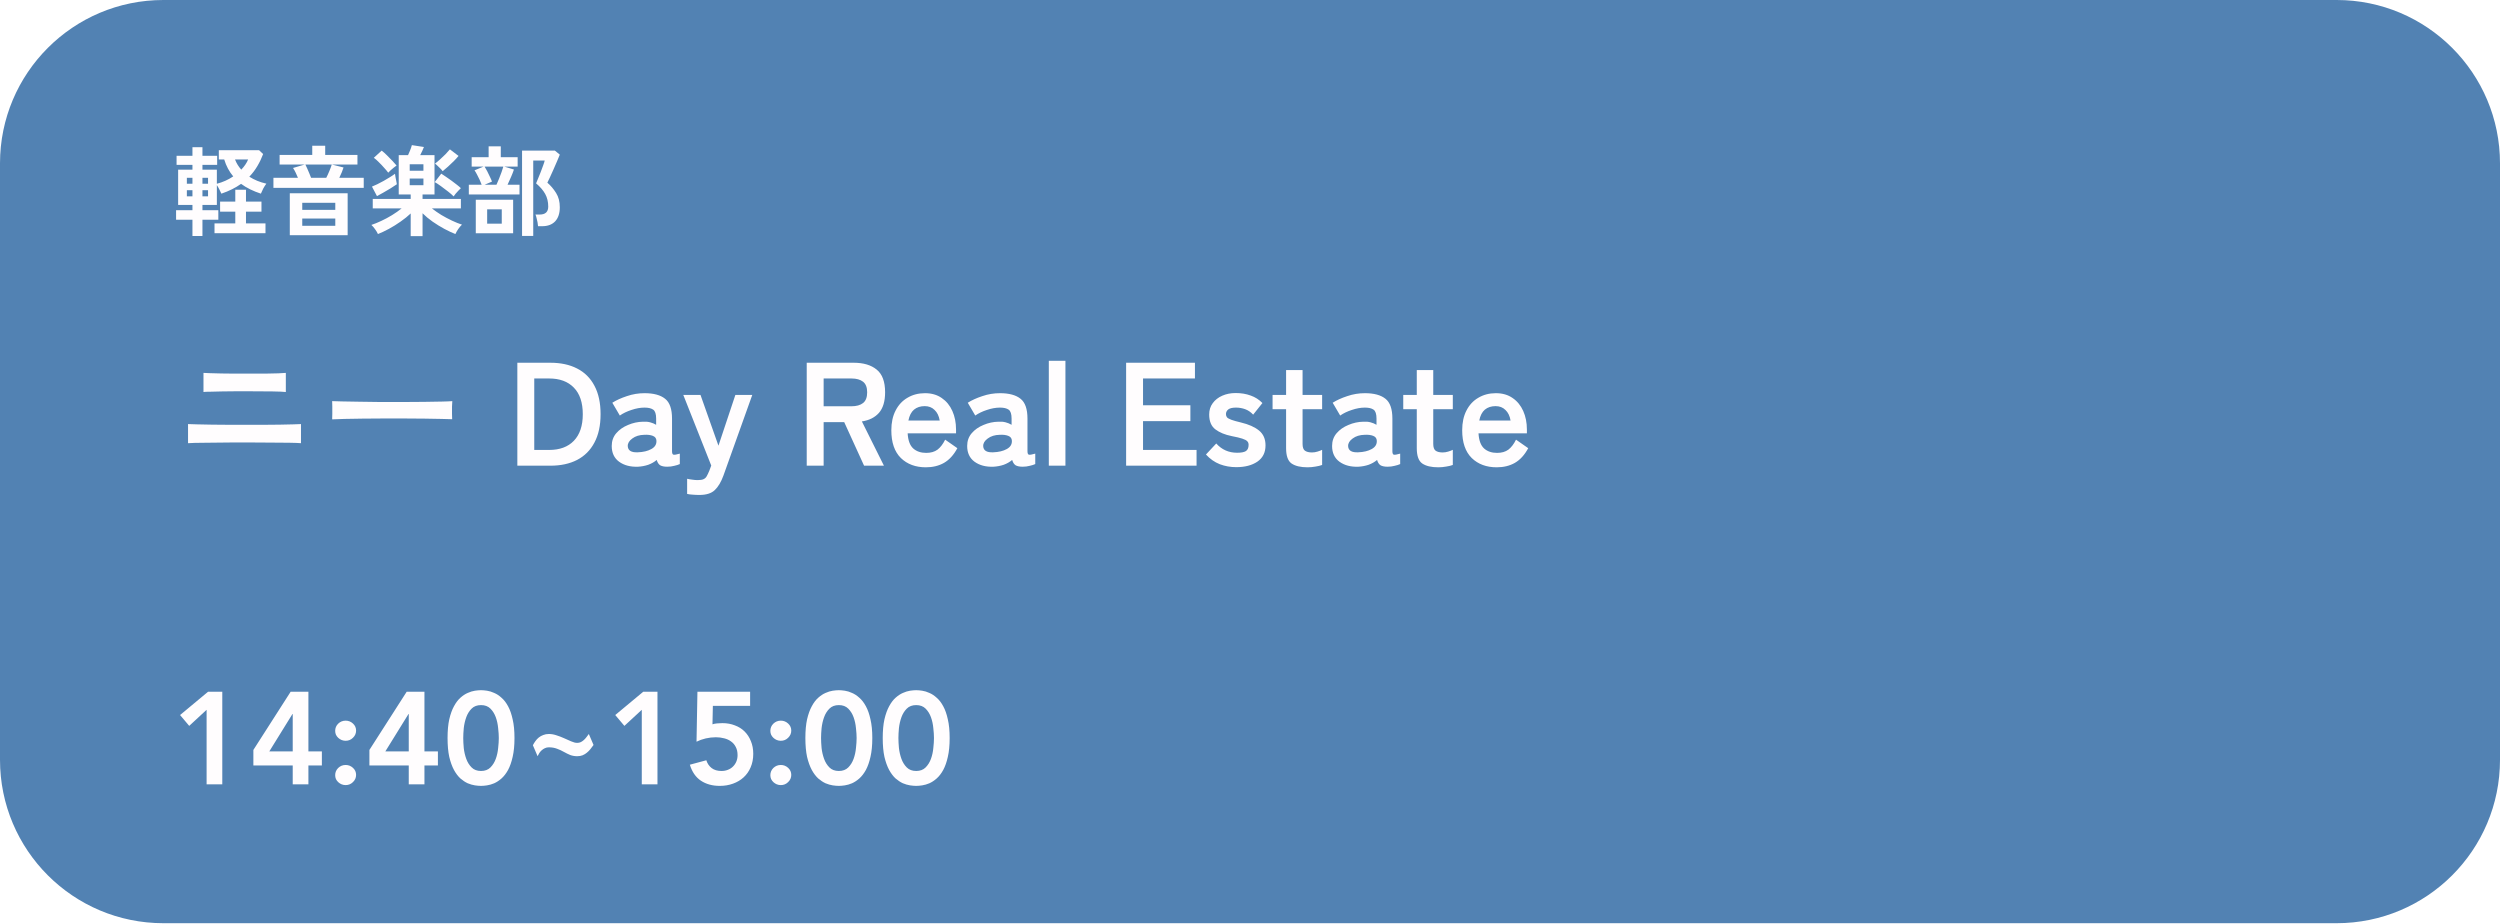
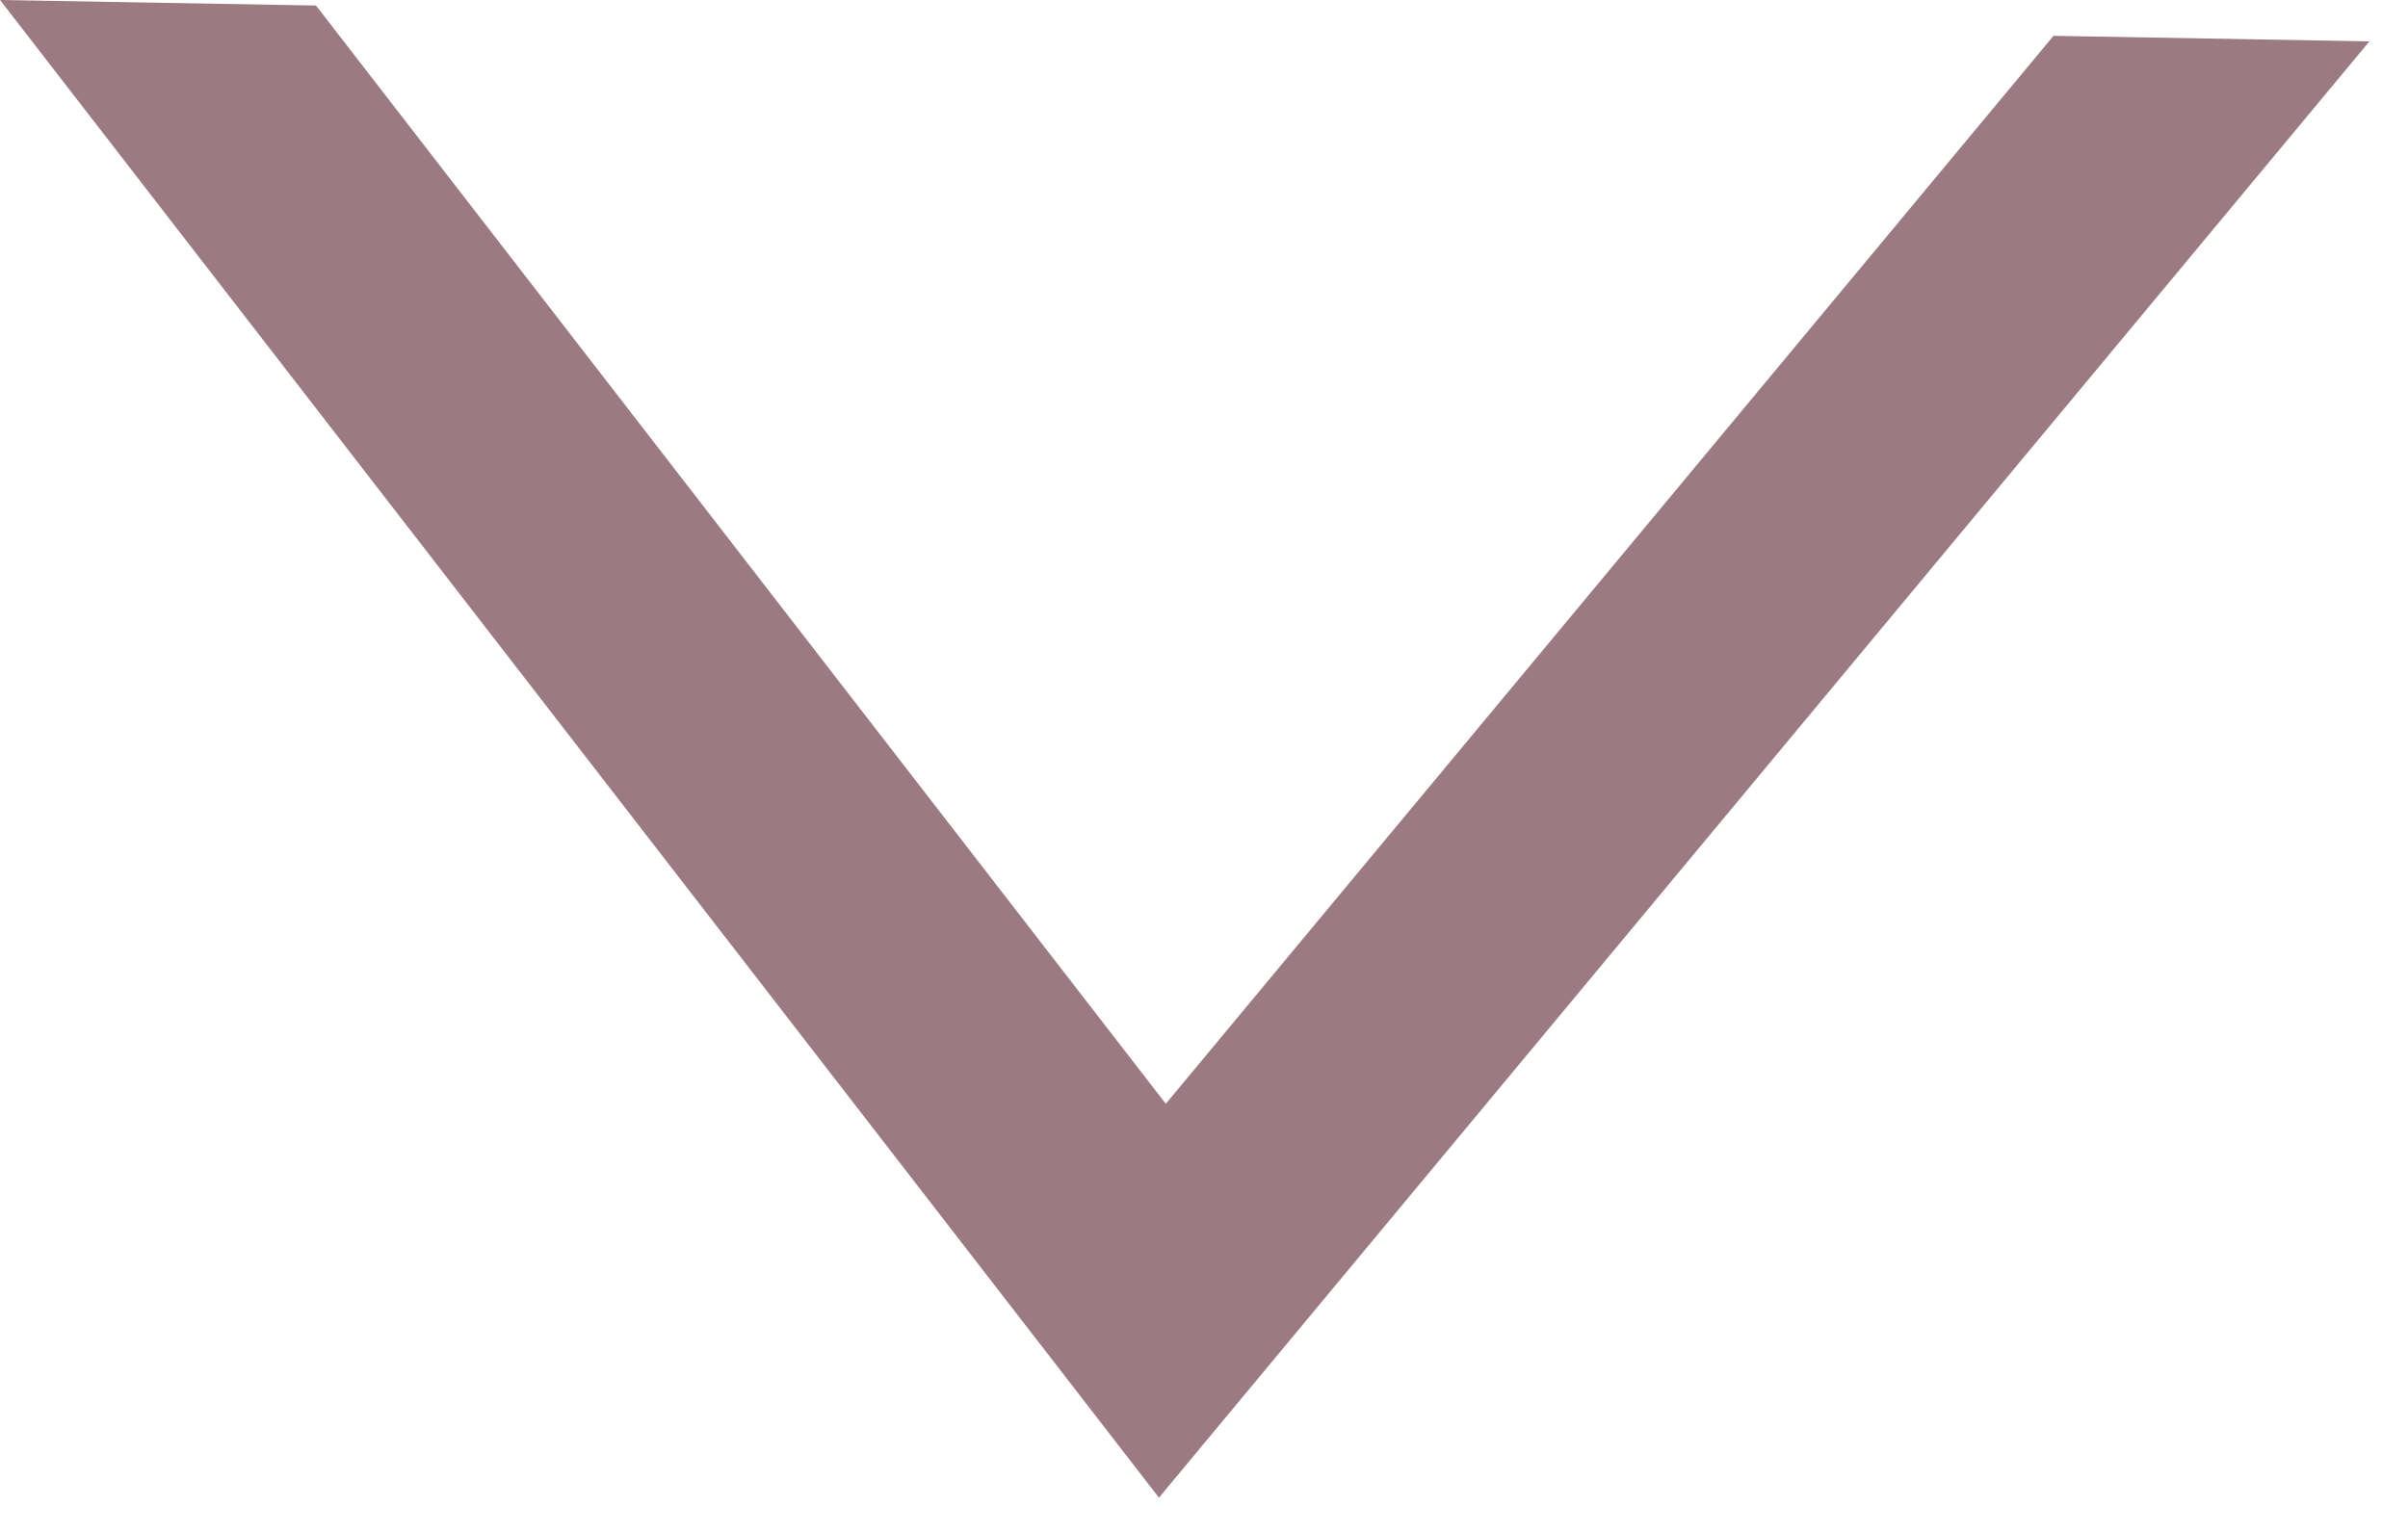
- <svg xmlns="http://www.w3.org/2000/svg" width="306" height="113" viewBox="0 0 306 113" fill="none">
-   <rect width="306" height="113" rx="20" fill="#5282B3" />
-   <path d="M23.556 28.888V26.896H21.552V25.732H23.556V25.084H21.804V20.764H23.556V20.176H21.612V19.072H23.556V18.016H24.78V19.072H26.58V20.176H24.78V20.764H26.544V22.492C27.272 22.3 27.94 22 28.548 21.592C28.3 21.296 28.084 20.976 27.9 20.632C27.716 20.288 27.564 19.916 27.444 19.516H26.784V18.388H31.716L32.208 18.856C32.016 19.368 31.78 19.86 31.5 20.332C31.228 20.796 30.9 21.228 30.516 21.628C30.82 21.82 31.144 21.988 31.488 22.132C31.84 22.276 32.212 22.392 32.604 22.48C32.484 22.632 32.356 22.832 32.22 23.08C32.092 23.328 31.996 23.536 31.932 23.704C31.468 23.552 31.032 23.376 30.624 23.176C30.216 22.976 29.844 22.752 29.508 22.504C29.172 22.744 28.804 22.964 28.404 23.164C28.004 23.364 27.568 23.544 27.096 23.704C27.048 23.576 26.968 23.408 26.856 23.2C26.752 22.992 26.648 22.812 26.544 22.66V25.084H24.78V25.732H26.724V26.896H24.78V28.888H23.556ZM26.256 28.54V27.34H28.8V25.912H26.94V24.676H28.8V23.224H30.108V24.676H32.004V25.912H30.108V27.34H32.496V28.54H26.256ZM29.532 20.764C29.916 20.364 30.196 19.948 30.372 19.516H28.764C28.948 19.988 29.204 20.404 29.532 20.764ZM22.872 24.028H23.556V23.284H22.872V24.028ZM24.78 24.028H25.464V23.284H24.78V24.028ZM22.872 22.492H23.556V21.76H22.872V22.492ZM24.78 22.492H25.464V21.76H24.78V22.492ZM35.472 28.792V23.656H42.552V28.792H35.472ZM33.468 22.996V21.76H36.468C36.388 21.56 36.296 21.352 36.192 21.136C36.088 20.92 35.98 20.728 35.868 20.56L37.284 20.14H34.224V18.964H38.22V17.836H39.804V18.964H43.752V20.14H40.632L42.048 20.5C42.008 20.644 41.94 20.832 41.844 21.064C41.748 21.296 41.644 21.528 41.532 21.76H44.52V22.996H33.468ZM38.076 21.76H39.936C40.064 21.512 40.192 21.232 40.32 20.92C40.456 20.6 40.552 20.34 40.608 20.14H37.38C37.452 20.268 37.528 20.432 37.608 20.632C37.696 20.824 37.78 21.02 37.86 21.22C37.948 21.42 38.02 21.6 38.076 21.76ZM36.996 27.64H41.04V26.752H36.996V27.64ZM36.996 25.684H41.04V24.82H36.996V25.684ZM50.268 28.9V26.128C49.916 26.464 49.504 26.796 49.032 27.124C48.568 27.452 48.092 27.748 47.604 28.012C47.116 28.276 46.668 28.488 46.26 28.648C46.18 28.464 46.064 28.268 45.912 28.06C45.768 27.852 45.616 27.676 45.456 27.532C45.824 27.412 46.228 27.248 46.668 27.04C47.116 26.832 47.556 26.596 47.988 26.332C48.428 26.06 48.82 25.784 49.164 25.504H45.624V24.352H50.268V23.8H48.804V18.988H49.944C50.016 18.852 50.096 18.668 50.184 18.436C50.28 18.204 50.356 17.98 50.412 17.764L51.888 17.992C51.864 18.072 51.804 18.216 51.708 18.424C51.612 18.624 51.52 18.812 51.432 18.988H53.184V23.8H51.72V24.352H56.412V25.504H52.86C53.204 25.776 53.588 26.044 54.012 26.308C54.444 26.564 54.88 26.796 55.32 27.004C55.76 27.212 56.168 27.376 56.544 27.496C56.392 27.64 56.24 27.82 56.088 28.036C55.936 28.26 55.82 28.464 55.74 28.648C55.332 28.488 54.88 28.276 54.384 28.012C53.896 27.748 53.416 27.452 52.944 27.124C52.48 26.796 52.072 26.456 51.72 26.104V28.9H50.268ZM55.524 24.04C55.356 23.864 55.128 23.664 54.84 23.44C54.552 23.208 54.26 22.988 53.964 22.78C53.668 22.564 53.416 22.4 53.208 22.288L54.012 21.256C54.18 21.36 54.372 21.488 54.588 21.64C54.812 21.792 55.04 21.952 55.272 22.12C55.504 22.288 55.72 22.452 55.92 22.612C56.128 22.772 56.292 22.912 56.412 23.032C56.324 23.112 56.22 23.216 56.1 23.344C55.98 23.464 55.868 23.588 55.764 23.716C55.66 23.844 55.58 23.952 55.524 24.04ZM46.14 24.004L45.528 22.84C45.712 22.768 45.928 22.672 46.176 22.552C46.432 22.424 46.692 22.288 46.956 22.144C47.228 21.992 47.484 21.84 47.724 21.688C47.972 21.536 48.18 21.396 48.348 21.268C48.364 21.372 48.384 21.508 48.408 21.676C48.44 21.836 48.472 21.996 48.504 22.156C48.536 22.316 48.56 22.448 48.576 22.552C48.36 22.704 48.096 22.876 47.784 23.068C47.48 23.252 47.18 23.428 46.884 23.596C46.588 23.764 46.34 23.9 46.14 24.004ZM54.18 20.956C54.132 20.876 54.048 20.776 53.928 20.656C53.808 20.528 53.684 20.408 53.556 20.296C53.436 20.176 53.332 20.088 53.244 20.032C53.412 19.904 53.612 19.736 53.844 19.528C54.076 19.32 54.304 19.104 54.528 18.88C54.752 18.648 54.932 18.448 55.068 18.28L56.124 19.084C55.98 19.268 55.792 19.476 55.56 19.708C55.328 19.94 55.088 20.168 54.84 20.392C54.6 20.608 54.38 20.796 54.18 20.956ZM47.52 21.136C47.392 20.96 47.224 20.76 47.016 20.536C46.816 20.304 46.604 20.08 46.38 19.864C46.164 19.64 45.956 19.456 45.756 19.312L46.716 18.436C46.908 18.58 47.12 18.768 47.352 19C47.592 19.232 47.82 19.464 48.036 19.696C48.252 19.92 48.42 20.108 48.54 20.26C48.452 20.316 48.34 20.4 48.204 20.512C48.076 20.616 47.948 20.724 47.82 20.836C47.7 20.948 47.6 21.048 47.52 21.136ZM50.148 22.672H51.828V21.856H50.148V22.672ZM50.148 20.896H51.828V20.104H50.148V20.896ZM63.9 28.876V18.436H67.92L68.52 18.928C68.448 19.12 68.34 19.38 68.196 19.708C68.06 20.028 67.912 20.368 67.752 20.728C67.592 21.08 67.444 21.408 67.308 21.712C67.172 22.008 67.068 22.224 66.996 22.36C67.404 22.712 67.76 23.132 68.064 23.62C68.368 24.1 68.52 24.684 68.52 25.372C68.52 26.108 68.332 26.68 67.956 27.088C67.58 27.488 67.044 27.688 66.348 27.688H65.856C65.848 27.552 65.828 27.396 65.796 27.22C65.764 27.036 65.724 26.86 65.676 26.692C65.636 26.516 65.592 26.372 65.544 26.26H66.06C66.756 26.26 67.104 25.936 67.104 25.288C67.104 24.704 66.98 24.188 66.732 23.74C66.484 23.292 66.112 22.86 65.616 22.444C65.664 22.332 65.74 22.148 65.844 21.892C65.948 21.636 66.06 21.36 66.18 21.064C66.3 20.76 66.404 20.48 66.492 20.224C66.588 19.96 66.648 19.768 66.672 19.648H65.268V28.876H63.9ZM57.384 23.8V22.612H58.956C58.892 22.428 58.808 22.224 58.704 22C58.6 21.776 58.492 21.56 58.38 21.352C58.268 21.136 58.168 20.968 58.08 20.848L59.184 20.392H57.732V19.24H59.808V17.908H61.296V19.24H63.36V20.392H61.728L62.904 20.752C62.824 21 62.708 21.3 62.556 21.652C62.412 21.996 62.268 22.316 62.124 22.612H63.588V23.8H57.384ZM58.236 28.552V24.448H62.808V28.552H58.236ZM59.316 22.612H60.768C60.864 22.404 60.968 22.16 61.08 21.88C61.192 21.6 61.296 21.328 61.392 21.064C61.488 20.792 61.56 20.568 61.608 20.392H59.316C59.412 20.544 59.52 20.736 59.64 20.968C59.76 21.2 59.872 21.432 59.976 21.664C60.088 21.888 60.168 22.076 60.216 22.228L59.316 22.612ZM59.628 27.376H61.416V25.624H59.628V27.376Z" fill="#FFFDFE" />
-   <path d="M23.016 54.246V51.906C23.244 51.918 23.616 51.93 24.132 51.942C24.648 51.954 25.248 51.966 25.932 51.978C26.616 51.99 27.336 51.996 28.092 51.996C28.848 51.996 29.574 51.996 30.27 51.996C30.942 51.996 31.62 51.996 32.304 51.996C33 51.984 33.654 51.978 34.266 51.978C34.89 51.966 35.43 51.954 35.886 51.942C36.342 51.93 36.66 51.918 36.84 51.906V54.246C36.588 54.222 36.12 54.204 35.436 54.192C34.764 54.18 33.972 54.174 33.06 54.174C32.16 54.162 31.23 54.156 30.27 54.156C29.814 54.156 29.292 54.156 28.704 54.156C28.128 54.156 27.54 54.162 26.94 54.174C26.34 54.174 25.77 54.18 25.23 54.192C24.69 54.192 24.222 54.198 23.826 54.21C23.442 54.222 23.172 54.234 23.016 54.246ZM24.906 47.982V45.642C25.086 45.654 25.368 45.666 25.752 45.678C26.136 45.69 26.586 45.702 27.102 45.714C27.63 45.726 28.176 45.732 28.74 45.732C29.316 45.732 29.88 45.732 30.432 45.732C31.14 45.732 31.806 45.732 32.43 45.732C33.066 45.72 33.612 45.708 34.068 45.696C34.524 45.672 34.83 45.654 34.986 45.642V47.982C34.686 47.946 34.134 47.922 33.33 47.91C32.538 47.898 31.572 47.892 30.432 47.892C29.976 47.892 29.46 47.892 28.884 47.892C28.32 47.892 27.762 47.898 27.21 47.91C26.658 47.922 26.172 47.934 25.752 47.946C25.332 47.946 25.05 47.958 24.906 47.982ZM40.656 51.33C40.668 51.162 40.674 50.934 40.674 50.646C40.674 50.358 40.674 50.07 40.674 49.782C40.674 49.494 40.668 49.266 40.656 49.098C40.884 49.11 41.286 49.122 41.862 49.134C42.45 49.146 43.146 49.158 43.95 49.17C44.766 49.182 45.636 49.194 46.56 49.206C47.484 49.206 48.408 49.206 49.332 49.206C50.256 49.206 51.126 49.2 51.942 49.188C52.77 49.176 53.484 49.164 54.084 49.152C54.684 49.14 55.11 49.122 55.362 49.098C55.35 49.254 55.338 49.476 55.326 49.764C55.326 50.052 55.326 50.346 55.326 50.646C55.338 50.934 55.344 51.156 55.344 51.312C55.044 51.3 54.6 51.288 54.012 51.276C53.436 51.264 52.758 51.252 51.978 51.24C51.21 51.228 50.388 51.222 49.512 51.222C48.648 51.222 47.772 51.222 46.884 51.222C45.996 51.222 45.15 51.228 44.346 51.24C43.542 51.252 42.816 51.264 42.168 51.276C41.532 51.288 41.028 51.306 40.656 51.33ZM63.323 57V44.4H67.373C68.633 44.4 69.719 44.634 70.631 45.102C71.555 45.57 72.263 46.272 72.755 47.208C73.259 48.144 73.511 49.308 73.511 50.7C73.511 52.08 73.259 53.238 72.755 54.174C72.263 55.11 71.555 55.818 70.631 56.298C69.719 56.766 68.633 57 67.373 57H63.323ZM65.393 55.074H67.211C68.507 55.074 69.515 54.702 70.235 53.958C70.967 53.202 71.333 52.116 71.333 50.7C71.333 49.272 70.967 48.186 70.235 47.442C69.515 46.698 68.507 46.326 67.211 46.326H65.393V55.074ZM78.098 57.126C77.162 57.162 76.388 56.958 75.776 56.514C75.176 56.07 74.876 55.428 74.876 54.588C74.876 53.976 75.062 53.454 75.434 53.022C75.806 52.59 76.286 52.254 76.874 52.014C77.462 51.762 78.068 51.63 78.692 51.618C79.004 51.594 79.298 51.618 79.574 51.69C79.85 51.762 80.096 51.864 80.312 51.996V51.24C80.312 50.676 80.192 50.31 79.952 50.142C79.712 49.974 79.358 49.89 78.89 49.89C78.386 49.89 77.852 49.986 77.288 50.178C76.736 50.358 76.262 50.586 75.866 50.862L74.948 49.296C75.44 48.984 76.034 48.714 76.73 48.486C77.426 48.246 78.146 48.126 78.89 48.126C80.006 48.126 80.846 48.354 81.41 48.81C81.974 49.254 82.256 50.064 82.256 51.24V55.218C82.256 55.47 82.31 55.614 82.418 55.65C82.538 55.686 82.802 55.644 83.21 55.524V56.802C83.03 56.886 82.802 56.958 82.526 57.018C82.262 57.09 81.974 57.126 81.662 57.126C81.29 57.126 81.002 57.066 80.798 56.946C80.606 56.814 80.468 56.598 80.384 56.298C80.084 56.55 79.736 56.748 79.34 56.892C78.944 57.024 78.53 57.102 78.098 57.126ZM78.062 55.362C78.734 55.338 79.286 55.206 79.718 54.966C80.162 54.726 80.372 54.384 80.348 53.94C80.336 53.652 80.186 53.454 79.898 53.346C79.622 53.238 79.274 53.196 78.854 53.22C78.266 53.232 77.78 53.382 77.396 53.67C77.012 53.946 76.826 54.258 76.838 54.606C76.862 55.146 77.27 55.398 78.062 55.362ZM85.598 60.582C85.31 60.582 85.04 60.57 84.788 60.546C84.536 60.534 84.308 60.504 84.104 60.456V58.602C84.308 58.65 84.518 58.686 84.734 58.71C84.962 58.746 85.178 58.764 85.382 58.764C85.706 58.764 85.946 58.728 86.102 58.656C86.27 58.584 86.402 58.464 86.498 58.296C86.594 58.128 86.702 57.9 86.822 57.612L87.056 56.982L83.636 48.342H85.742L87.938 54.552L90.008 48.342H92.078L88.55 58.206C88.262 58.998 87.908 59.592 87.488 59.988C87.08 60.384 86.45 60.582 85.598 60.582ZM98.743 57V44.4H104.503C105.679 44.4 106.609 44.676 107.293 45.228C107.989 45.78 108.337 46.71 108.337 48.018C108.337 49.122 108.085 49.962 107.581 50.538C107.077 51.102 106.381 51.45 105.493 51.582L108.193 57H105.763L103.333 51.672H100.813V57H98.743ZM100.813 49.728H104.215C104.827 49.728 105.301 49.596 105.637 49.332C105.973 49.068 106.141 48.63 106.141 48.018C106.141 47.418 105.973 46.986 105.637 46.722C105.301 46.458 104.827 46.326 104.215 46.326H100.813V49.728ZM113.329 57.198C112.069 57.198 111.049 56.82 110.269 56.064C109.489 55.296 109.099 54.162 109.099 52.662C109.099 51.726 109.273 50.922 109.621 50.25C109.969 49.566 110.455 49.044 111.079 48.684C111.703 48.312 112.417 48.126 113.221 48.126C114.025 48.126 114.709 48.324 115.273 48.72C115.837 49.104 116.269 49.632 116.569 50.304C116.869 50.976 117.019 51.732 117.019 52.572V53.04H111.097C111.145 53.904 111.373 54.522 111.781 54.894C112.189 55.254 112.717 55.434 113.365 55.434C113.929 55.434 114.391 55.302 114.751 55.038C115.111 54.762 115.423 54.354 115.687 53.814L117.181 54.858C116.737 55.686 116.191 56.286 115.543 56.658C114.907 57.018 114.169 57.198 113.329 57.198ZM111.187 51.474H115.021C114.925 50.91 114.715 50.478 114.391 50.178C114.079 49.866 113.677 49.71 113.185 49.71C112.657 49.71 112.219 49.854 111.871 50.142C111.535 50.43 111.307 50.874 111.187 51.474ZM121.604 57.126C120.668 57.162 119.894 56.958 119.282 56.514C118.682 56.07 118.382 55.428 118.382 54.588C118.382 53.976 118.568 53.454 118.94 53.022C119.312 52.59 119.792 52.254 120.38 52.014C120.968 51.762 121.574 51.63 122.198 51.618C122.51 51.594 122.804 51.618 123.08 51.69C123.356 51.762 123.602 51.864 123.818 51.996V51.24C123.818 50.676 123.698 50.31 123.458 50.142C123.218 49.974 122.864 49.89 122.396 49.89C121.892 49.89 121.358 49.986 120.794 50.178C120.242 50.358 119.768 50.586 119.372 50.862L118.454 49.296C118.946 48.984 119.54 48.714 120.236 48.486C120.932 48.246 121.652 48.126 122.396 48.126C123.512 48.126 124.352 48.354 124.916 48.81C125.48 49.254 125.762 50.064 125.762 51.24V55.218C125.762 55.47 125.816 55.614 125.924 55.65C126.044 55.686 126.308 55.644 126.716 55.524V56.802C126.536 56.886 126.308 56.958 126.032 57.018C125.768 57.09 125.48 57.126 125.168 57.126C124.796 57.126 124.508 57.066 124.304 56.946C124.112 56.814 123.974 56.598 123.89 56.298C123.59 56.55 123.242 56.748 122.846 56.892C122.45 57.024 122.036 57.102 121.604 57.126ZM121.568 55.362C122.24 55.338 122.792 55.206 123.224 54.966C123.668 54.726 123.878 54.384 123.854 53.94C123.842 53.652 123.692 53.454 123.404 53.346C123.128 53.238 122.78 53.196 122.36 53.22C121.772 53.232 121.286 53.382 120.902 53.67C120.518 53.946 120.332 54.258 120.344 54.606C120.368 55.146 120.776 55.398 121.568 55.362ZM128.375 57V44.166H130.409V57H128.375ZM137.837 57V44.4H146.261V46.326H139.907V49.602H145.703V51.546H139.907V55.074H146.459V57H137.837ZM151.317 57.18C150.609 57.18 149.937 57.06 149.301 56.82C148.665 56.568 148.101 56.172 147.609 55.632L148.869 54.282C149.541 55.038 150.393 55.416 151.425 55.416C151.917 55.416 152.271 55.35 152.487 55.218C152.715 55.074 152.829 54.816 152.829 54.444C152.829 54.264 152.775 54.12 152.667 54.012C152.559 53.892 152.355 53.784 152.055 53.688C151.767 53.592 151.341 53.49 150.777 53.382C149.937 53.214 149.265 52.938 148.761 52.554C148.257 52.17 148.005 51.564 148.005 50.736C148.005 50.196 148.149 49.734 148.437 49.35C148.725 48.954 149.115 48.648 149.607 48.432C150.099 48.216 150.645 48.108 151.245 48.108C151.917 48.108 152.529 48.21 153.081 48.414C153.633 48.606 154.113 48.912 154.521 49.332L153.387 50.754C153.099 50.442 152.775 50.22 152.415 50.088C152.055 49.956 151.677 49.89 151.281 49.89C150.837 49.89 150.519 49.968 150.327 50.124C150.147 50.28 150.057 50.466 150.057 50.682C150.057 50.838 150.099 50.97 150.183 51.078C150.279 51.186 150.459 51.288 150.723 51.384C150.987 51.48 151.371 51.588 151.875 51.708C152.835 51.936 153.579 52.266 154.107 52.698C154.635 53.13 154.899 53.736 154.899 54.516C154.899 55.392 154.563 56.058 153.891 56.514C153.231 56.958 152.373 57.18 151.317 57.18ZM160.046 57.198C159.194 57.198 158.54 57.042 158.084 56.73C157.64 56.418 157.418 55.794 157.418 54.858V50.088H155.762V48.342H157.418V45.3H159.434V48.342H161.828V50.088H159.434V54.336C159.434 54.744 159.53 55.02 159.722 55.164C159.926 55.308 160.214 55.38 160.586 55.38C160.814 55.38 161.042 55.344 161.27 55.272C161.51 55.2 161.696 55.128 161.828 55.056V56.91C161.612 56.994 161.342 57.06 161.018 57.108C160.694 57.168 160.37 57.198 160.046 57.198ZM166.27 57.126C165.334 57.162 164.56 56.958 163.948 56.514C163.348 56.07 163.048 55.428 163.048 54.588C163.048 53.976 163.234 53.454 163.606 53.022C163.978 52.59 164.458 52.254 165.046 52.014C165.634 51.762 166.24 51.63 166.864 51.618C167.176 51.594 167.47 51.618 167.746 51.69C168.022 51.762 168.268 51.864 168.484 51.996V51.24C168.484 50.676 168.364 50.31 168.124 50.142C167.884 49.974 167.53 49.89 167.062 49.89C166.558 49.89 166.024 49.986 165.46 50.178C164.908 50.358 164.434 50.586 164.038 50.862L163.12 49.296C163.612 48.984 164.206 48.714 164.902 48.486C165.598 48.246 166.318 48.126 167.062 48.126C168.178 48.126 169.018 48.354 169.582 48.81C170.146 49.254 170.428 50.064 170.428 51.24V55.218C170.428 55.47 170.482 55.614 170.59 55.65C170.71 55.686 170.974 55.644 171.382 55.524V56.802C171.202 56.886 170.974 56.958 170.698 57.018C170.434 57.09 170.146 57.126 169.834 57.126C169.462 57.126 169.174 57.066 168.97 56.946C168.778 56.814 168.64 56.598 168.556 56.298C168.256 56.55 167.908 56.748 167.512 56.892C167.116 57.024 166.702 57.102 166.27 57.126ZM166.234 55.362C166.906 55.338 167.458 55.206 167.89 54.966C168.334 54.726 168.544 54.384 168.52 53.94C168.508 53.652 168.358 53.454 168.07 53.346C167.794 53.238 167.446 53.196 167.026 53.22C166.438 53.232 165.952 53.382 165.568 53.67C165.184 53.946 164.998 54.258 165.01 54.606C165.034 55.146 165.442 55.398 166.234 55.362ZM176.042 57.198C175.19 57.198 174.536 57.042 174.08 56.73C173.636 56.418 173.414 55.794 173.414 54.858V50.088H171.758V48.342H173.414V45.3H175.43V48.342H177.824V50.088H175.43V54.336C175.43 54.744 175.526 55.02 175.718 55.164C175.922 55.308 176.21 55.38 176.582 55.38C176.81 55.38 177.038 55.344 177.266 55.272C177.506 55.2 177.692 55.128 177.824 55.056V56.91C177.608 56.994 177.338 57.06 177.014 57.108C176.69 57.168 176.366 57.198 176.042 57.198ZM183.202 57.198C181.942 57.198 180.922 56.82 180.142 56.064C179.362 55.296 178.972 54.162 178.972 52.662C178.972 51.726 179.146 50.922 179.494 50.25C179.842 49.566 180.328 49.044 180.952 48.684C181.576 48.312 182.29 48.126 183.094 48.126C183.898 48.126 184.582 48.324 185.146 48.72C185.71 49.104 186.142 49.632 186.442 50.304C186.742 50.976 186.892 51.732 186.892 52.572V53.04H180.97C181.018 53.904 181.246 54.522 181.654 54.894C182.062 55.254 182.59 55.434 183.238 55.434C183.802 55.434 184.264 55.302 184.624 55.038C184.984 54.762 185.296 54.354 185.56 53.814L187.054 54.858C186.61 55.686 186.064 56.286 185.416 56.658C184.78 57.018 184.042 57.198 183.202 57.198ZM181.06 51.474H184.894C184.798 50.91 184.588 50.478 184.264 50.178C183.952 49.866 183.55 49.71 183.058 49.71C182.53 49.71 182.092 49.854 181.744 50.142C181.408 50.43 181.18 50.874 181.06 51.474Z" fill="#FFFDFE" />
-   <path d="M25.288 86.88L23.16 88.848L22.04 87.52L25.464 84.672H27.208V96H25.288V86.88ZM35.829 93.696H31.013V91.792L35.573 84.672H37.749V91.968H39.397V93.696H37.749V96H35.829V93.696ZM35.829 87.392H35.797L32.965 91.968H35.829V87.392ZM41.026 94.88C41.026 94.539 41.148 94.245 41.394 94C41.65 93.755 41.953 93.632 42.306 93.632C42.647 93.632 42.946 93.749 43.202 93.984C43.458 94.219 43.586 94.507 43.586 94.848C43.586 95.189 43.458 95.483 43.202 95.728C42.956 95.973 42.657 96.096 42.306 96.096C42.135 96.096 41.969 96.064 41.809 96C41.66 95.936 41.527 95.851 41.41 95.744C41.292 95.637 41.196 95.509 41.121 95.36C41.057 95.211 41.026 95.051 41.026 94.88ZM41.026 89.456C41.026 89.115 41.148 88.821 41.394 88.576C41.65 88.331 41.953 88.208 42.306 88.208C42.647 88.208 42.946 88.325 43.202 88.56C43.458 88.795 43.586 89.083 43.586 89.424C43.586 89.765 43.458 90.059 43.202 90.304C42.956 90.549 42.657 90.672 42.306 90.672C42.135 90.672 41.969 90.64 41.809 90.576C41.66 90.512 41.527 90.427 41.41 90.32C41.292 90.213 41.196 90.085 41.121 89.936C41.057 89.787 41.026 89.627 41.026 89.456ZM50.032 93.696H45.216V91.792L49.776 84.672H51.952V91.968H53.6V93.696H51.952V96H50.032V93.696ZM50.032 87.392H50L47.168 91.968H50.032V87.392ZM54.781 90.336C54.781 89.44 54.85 88.677 54.989 88.048C55.138 87.408 55.33 86.875 55.565 86.448C55.799 86.011 56.061 85.664 56.349 85.408C56.647 85.141 56.946 84.944 57.245 84.816C57.554 84.677 57.847 84.587 58.125 84.544C58.413 84.501 58.663 84.48 58.877 84.48C59.09 84.48 59.335 84.501 59.613 84.544C59.901 84.587 60.194 84.677 60.493 84.816C60.802 84.944 61.101 85.141 61.389 85.408C61.687 85.664 61.954 86.011 62.189 86.448C62.423 86.875 62.61 87.408 62.749 88.048C62.898 88.677 62.973 89.44 62.973 90.336C62.973 91.232 62.898 92 62.749 92.64C62.61 93.269 62.423 93.803 62.189 94.24C61.954 94.667 61.687 95.013 61.389 95.28C61.101 95.536 60.802 95.733 60.493 95.872C60.194 96 59.901 96.085 59.613 96.128C59.335 96.171 59.09 96.192 58.877 96.192C58.663 96.192 58.413 96.171 58.125 96.128C57.847 96.085 57.554 96 57.245 95.872C56.946 95.733 56.647 95.536 56.349 95.28C56.061 95.013 55.799 94.667 55.565 94.24C55.33 93.803 55.138 93.269 54.989 92.64C54.85 92 54.781 91.232 54.781 90.336ZM56.701 90.336C56.701 90.688 56.722 91.099 56.765 91.568C56.818 92.027 56.919 92.464 57.069 92.88C57.218 93.296 57.437 93.648 57.725 93.936C58.013 94.224 58.397 94.368 58.877 94.368C59.357 94.368 59.741 94.224 60.029 93.936C60.317 93.648 60.535 93.296 60.685 92.88C60.834 92.464 60.93 92.027 60.973 91.568C61.026 91.099 61.053 90.688 61.053 90.336C61.053 89.984 61.026 89.579 60.973 89.12C60.93 88.651 60.834 88.208 60.685 87.792C60.535 87.376 60.317 87.024 60.029 86.736C59.741 86.448 59.357 86.304 58.877 86.304C58.397 86.304 58.013 86.448 57.725 86.736C57.437 87.024 57.218 87.376 57.069 87.792C56.919 88.208 56.818 88.651 56.765 89.12C56.722 89.579 56.701 89.984 56.701 90.336ZM72.649 91.184C72.532 91.355 72.404 91.525 72.265 91.696C72.137 91.856 71.993 92 71.833 92.128C71.684 92.256 71.508 92.363 71.305 92.448C71.113 92.523 70.895 92.56 70.649 92.56C70.351 92.56 70.068 92.512 69.801 92.416C69.545 92.309 69.284 92.181 69.017 92.032C68.761 91.883 68.484 91.755 68.185 91.648C67.887 91.531 67.551 91.472 67.177 91.472C66.996 91.472 66.831 91.509 66.681 91.584C66.543 91.648 66.415 91.733 66.297 91.84C66.191 91.936 66.095 92.048 66.009 92.176C65.935 92.304 65.865 92.432 65.801 92.56L65.225 91.216C65.311 91.045 65.412 90.88 65.529 90.72C65.647 90.549 65.785 90.4 65.945 90.272C66.105 90.144 66.287 90.043 66.489 89.968C66.692 89.883 66.921 89.84 67.177 89.84C67.487 89.84 67.796 89.893 68.105 90C68.415 90.096 68.724 90.213 69.033 90.352C69.332 90.48 69.62 90.608 69.897 90.736C70.185 90.864 70.436 90.928 70.649 90.928C70.809 90.928 70.959 90.896 71.097 90.832C71.236 90.757 71.359 90.672 71.465 90.576C71.583 90.469 71.689 90.352 71.785 90.224C71.881 90.096 71.977 89.968 72.073 89.84L72.649 91.184ZM78.554 86.88L76.426 88.848L75.306 87.52L78.73 84.672H80.474V96H78.554V86.88ZM91.814 86.4H87.254L87.206 88.656C87.356 88.603 87.542 88.565 87.766 88.544C88.001 88.523 88.22 88.512 88.422 88.512C88.977 88.512 89.484 88.603 89.942 88.784C90.412 88.955 90.812 89.205 91.142 89.536C91.473 89.867 91.729 90.261 91.91 90.72C92.102 91.179 92.198 91.696 92.198 92.272C92.198 92.88 92.092 93.429 91.878 93.92C91.676 94.4 91.388 94.811 91.014 95.152C90.652 95.483 90.22 95.739 89.718 95.92C89.217 96.101 88.678 96.192 88.102 96.192C87.196 96.192 86.422 95.979 85.782 95.552C85.153 95.125 84.705 94.475 84.438 93.6L86.454 93.056C86.582 93.461 86.801 93.781 87.11 94.016C87.42 94.251 87.82 94.368 88.31 94.368C88.598 94.368 88.86 94.32 89.094 94.224C89.34 94.128 89.548 93.995 89.718 93.824C89.9 93.643 90.038 93.435 90.134 93.2C90.23 92.965 90.278 92.709 90.278 92.432C90.278 92.037 90.204 91.701 90.054 91.424C89.916 91.147 89.724 90.923 89.478 90.752C89.233 90.571 88.95 90.443 88.63 90.368C88.31 90.283 87.974 90.24 87.622 90.24C87.206 90.24 86.79 90.288 86.374 90.384C85.969 90.48 85.596 90.613 85.254 90.784L85.366 84.672H91.814V86.4ZM94.291 94.88C94.291 94.539 94.414 94.245 94.659 94C94.915 93.755 95.219 93.632 95.571 93.632C95.912 93.632 96.211 93.749 96.467 93.984C96.723 94.219 96.851 94.507 96.851 94.848C96.851 95.189 96.723 95.483 96.467 95.728C96.222 95.973 95.923 96.096 95.571 96.096C95.4 96.096 95.235 96.064 95.075 96C94.926 95.936 94.793 95.851 94.675 95.744C94.558 95.637 94.462 95.509 94.387 95.36C94.323 95.211 94.291 95.051 94.291 94.88ZM94.291 89.456C94.291 89.115 94.414 88.821 94.659 88.576C94.915 88.331 95.219 88.208 95.571 88.208C95.912 88.208 96.211 88.325 96.467 88.56C96.723 88.795 96.851 89.083 96.851 89.424C96.851 89.765 96.723 90.059 96.467 90.304C96.222 90.549 95.923 90.672 95.571 90.672C95.4 90.672 95.235 90.64 95.075 90.576C94.926 90.512 94.793 90.427 94.675 90.32C94.558 90.213 94.462 90.085 94.387 89.936C94.323 89.787 94.291 89.627 94.291 89.456ZM98.578 90.336C98.578 89.44 98.647 88.677 98.785 88.048C98.935 87.408 99.127 86.875 99.362 86.448C99.596 86.011 99.858 85.664 100.146 85.408C100.444 85.141 100.743 84.944 101.042 84.816C101.351 84.677 101.644 84.587 101.922 84.544C102.21 84.501 102.46 84.48 102.674 84.48C102.887 84.48 103.132 84.501 103.41 84.544C103.698 84.587 103.991 84.677 104.289 84.816C104.599 84.944 104.897 85.141 105.186 85.408C105.484 85.664 105.751 86.011 105.986 86.448C106.22 86.875 106.407 87.408 106.546 88.048C106.695 88.677 106.77 89.44 106.77 90.336C106.77 91.232 106.695 92 106.546 92.64C106.407 93.269 106.22 93.803 105.986 94.24C105.751 94.667 105.484 95.013 105.186 95.28C104.897 95.536 104.599 95.733 104.289 95.872C103.991 96 103.698 96.085 103.41 96.128C103.132 96.171 102.887 96.192 102.674 96.192C102.46 96.192 102.21 96.171 101.922 96.128C101.644 96.085 101.351 96 101.042 95.872C100.743 95.733 100.444 95.536 100.146 95.28C99.858 95.013 99.596 94.667 99.362 94.24C99.127 93.803 98.935 93.269 98.785 92.64C98.647 92 98.578 91.232 98.578 90.336ZM100.497 90.336C100.497 90.688 100.519 91.099 100.562 91.568C100.615 92.027 100.716 92.464 100.866 92.88C101.015 93.296 101.233 93.648 101.521 93.936C101.81 94.224 102.193 94.368 102.674 94.368C103.154 94.368 103.537 94.224 103.826 93.936C104.114 93.648 104.332 93.296 104.481 92.88C104.631 92.464 104.727 92.027 104.77 91.568C104.823 91.099 104.85 90.688 104.85 90.336C104.85 89.984 104.823 89.579 104.77 89.12C104.727 88.651 104.631 88.208 104.481 87.792C104.332 87.376 104.114 87.024 103.826 86.736C103.537 86.448 103.154 86.304 102.674 86.304C102.193 86.304 101.81 86.448 101.521 86.736C101.233 87.024 101.015 87.376 100.866 87.792C100.716 88.208 100.615 88.651 100.562 89.12C100.519 89.579 100.497 89.984 100.497 90.336ZM108.046 90.336C108.046 89.44 108.116 88.677 108.254 88.048C108.404 87.408 108.596 86.875 108.83 86.448C109.065 86.011 109.326 85.664 109.614 85.408C109.913 85.141 110.212 84.944 110.51 84.816C110.82 84.677 111.113 84.587 111.39 84.544C111.678 84.501 111.929 84.48 112.142 84.48C112.356 84.48 112.601 84.501 112.878 84.544C113.166 84.587 113.46 84.677 113.758 84.816C114.068 84.944 114.366 85.141 114.654 85.408C114.953 85.664 115.22 86.011 115.454 86.448C115.689 86.875 115.876 87.408 116.014 88.048C116.164 88.677 116.238 89.44 116.238 90.336C116.238 91.232 116.164 92 116.014 92.64C115.876 93.269 115.689 93.803 115.454 94.24C115.22 94.667 114.953 95.013 114.654 95.28C114.366 95.536 114.068 95.733 113.758 95.872C113.46 96 113.166 96.085 112.878 96.128C112.601 96.171 112.356 96.192 112.142 96.192C111.929 96.192 111.678 96.171 111.39 96.128C111.113 96.085 110.82 96 110.51 95.872C110.212 95.733 109.913 95.536 109.614 95.28C109.326 95.013 109.065 94.667 108.83 94.24C108.596 93.803 108.404 93.269 108.254 92.64C108.116 92 108.046 91.232 108.046 90.336ZM109.966 90.336C109.966 90.688 109.988 91.099 110.03 91.568C110.084 92.027 110.185 92.464 110.334 92.88C110.484 93.296 110.702 93.648 110.99 93.936C111.278 94.224 111.662 94.368 112.142 94.368C112.622 94.368 113.006 94.224 113.294 93.936C113.582 93.648 113.801 93.296 113.95 92.88C114.1 92.464 114.196 92.027 114.238 91.568C114.292 91.099 114.318 90.688 114.318 90.336C114.318 89.984 114.292 89.579 114.238 89.12C114.196 88.651 114.1 88.208 113.95 87.792C113.801 87.376 113.582 87.024 113.294 86.736C113.006 86.448 112.622 86.304 112.142 86.304C111.662 86.304 111.278 86.448 110.99 86.736C110.702 87.024 110.484 87.376 110.334 87.792C110.185 88.208 110.084 88.651 110.03 89.12C109.988 89.579 109.966 89.984 109.966 90.336Z" fill="#FFFDFE" />
+ <svg xmlns="http://www.w3.org/2000/svg" width="44" height="28" viewBox="0 0 44 28" fill="none">
+   <path d="M21.177 27.374L0.001 -8.757e-05L5.774 0.101L21.302 20.175L37.522 0.655L43.295 0.756L21.177 27.374Z" fill="#9B7A81" />
</svg>
